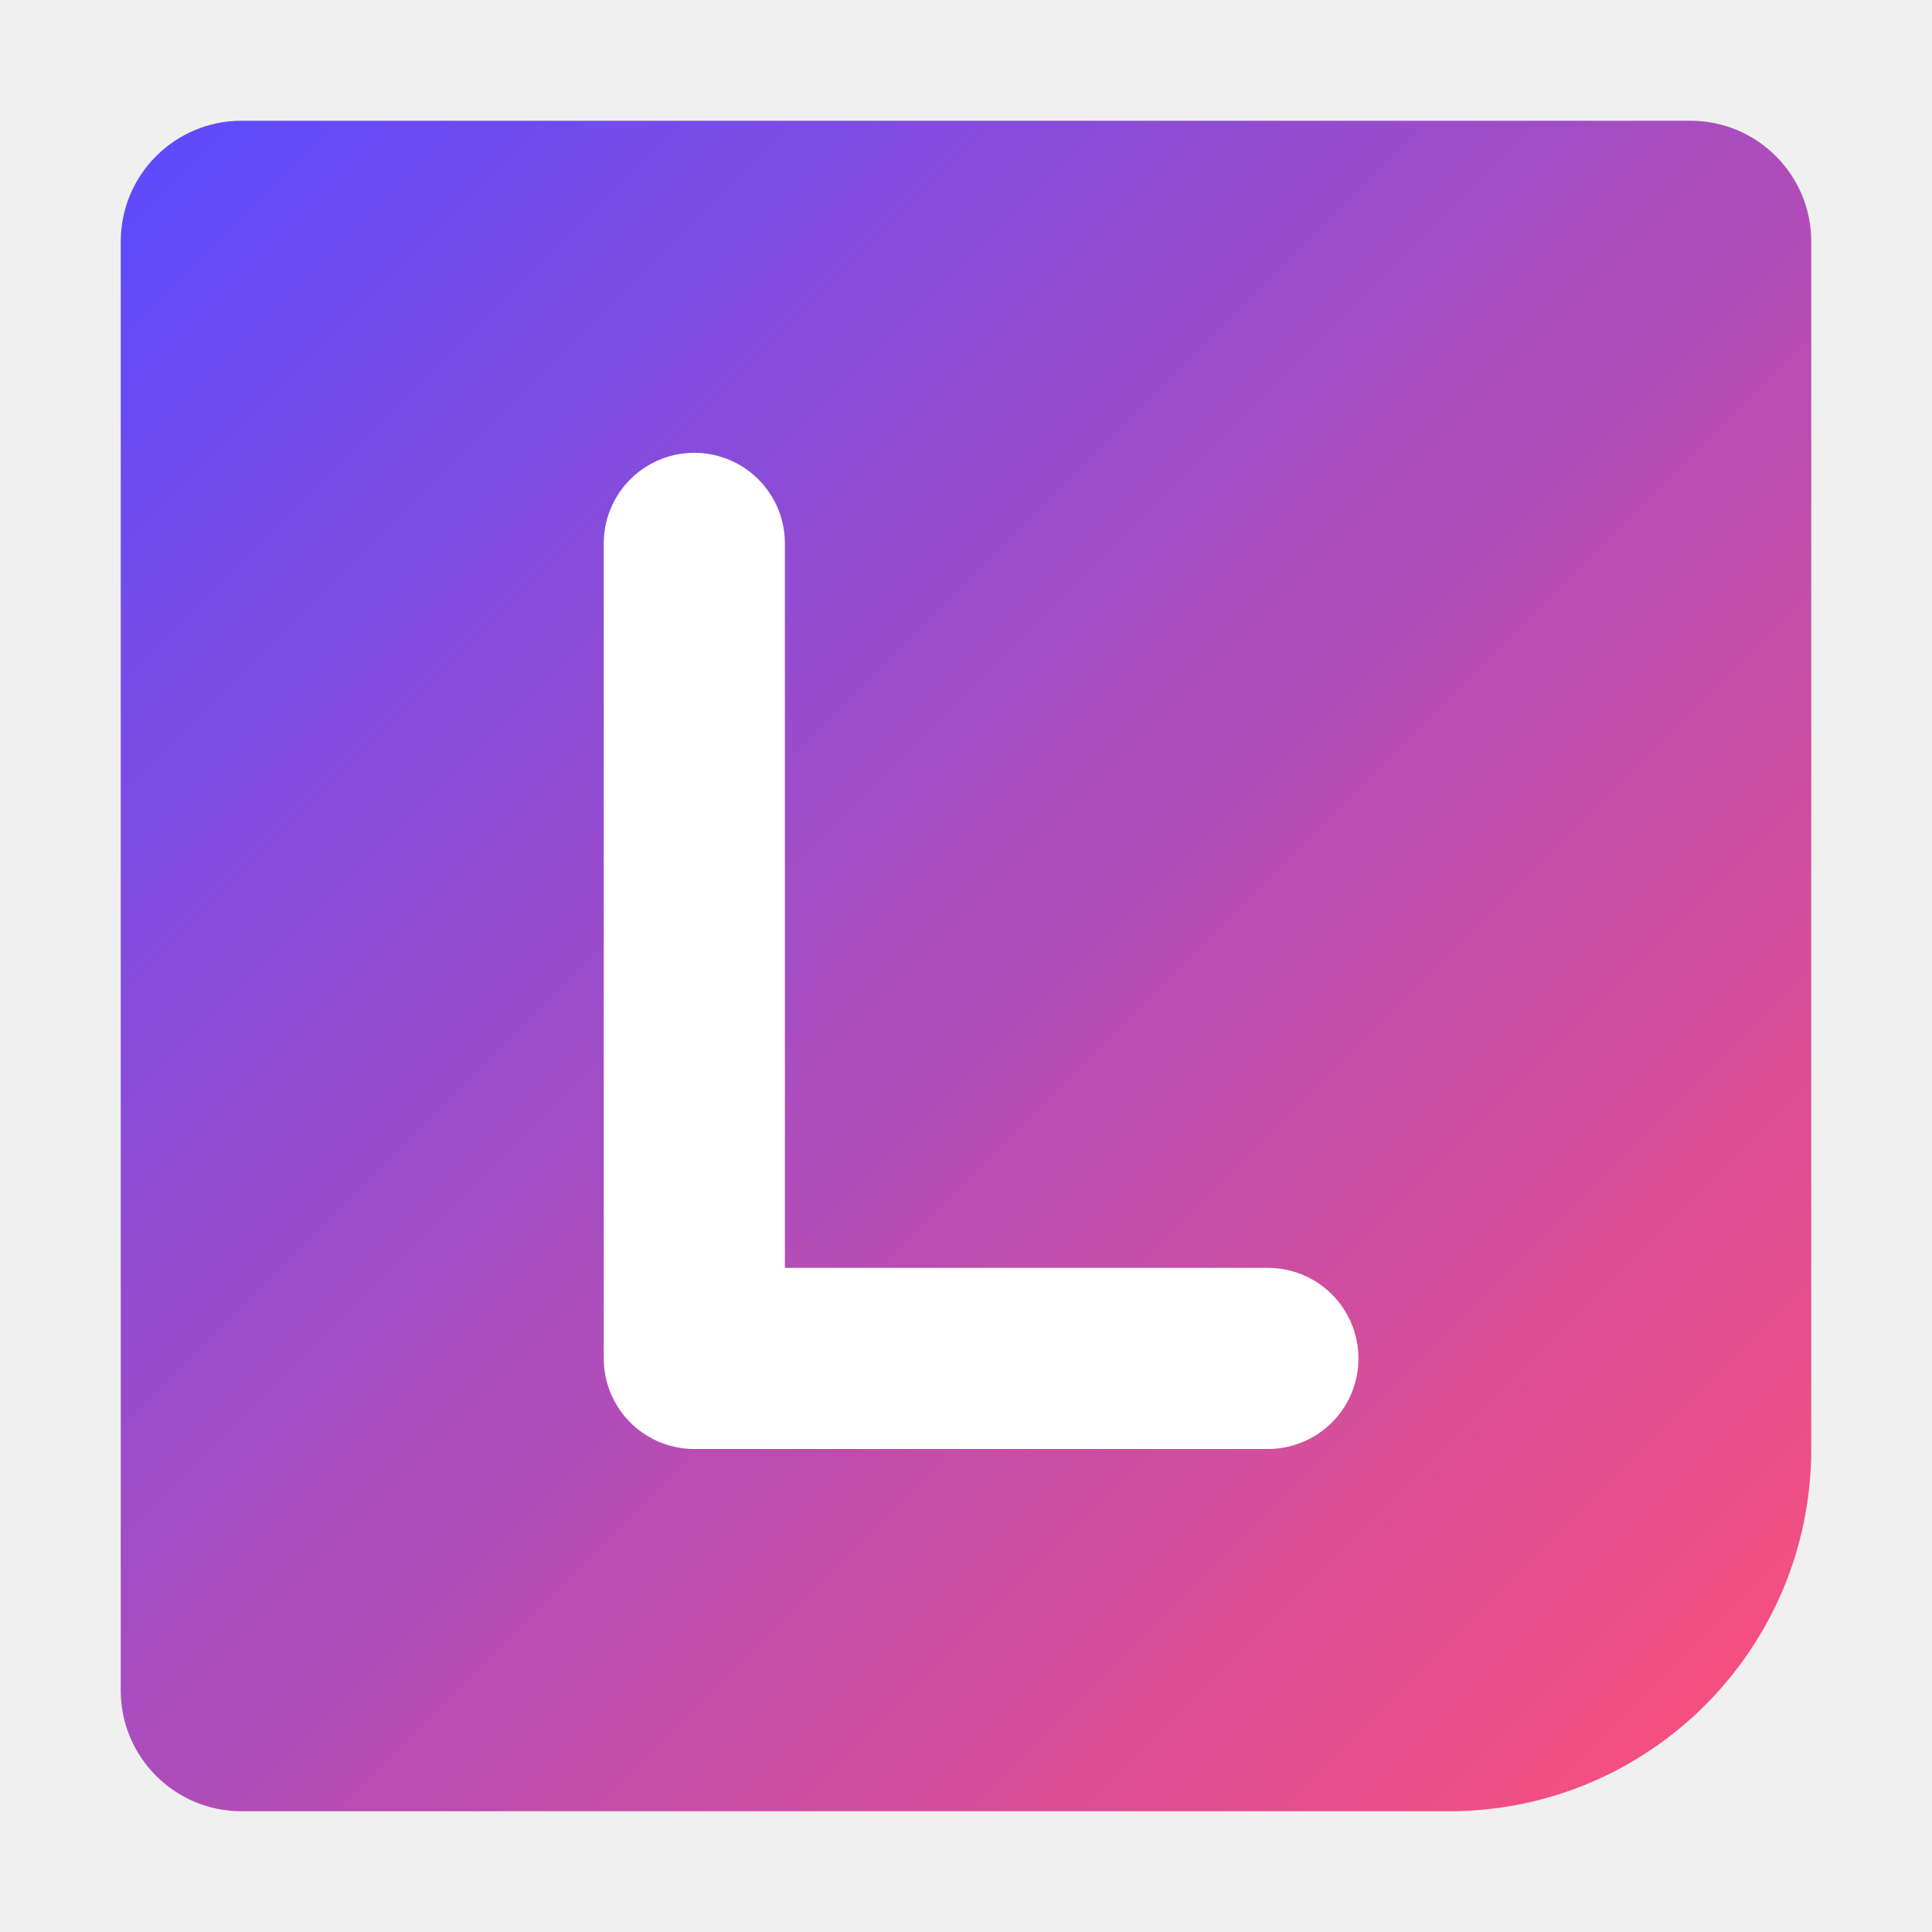
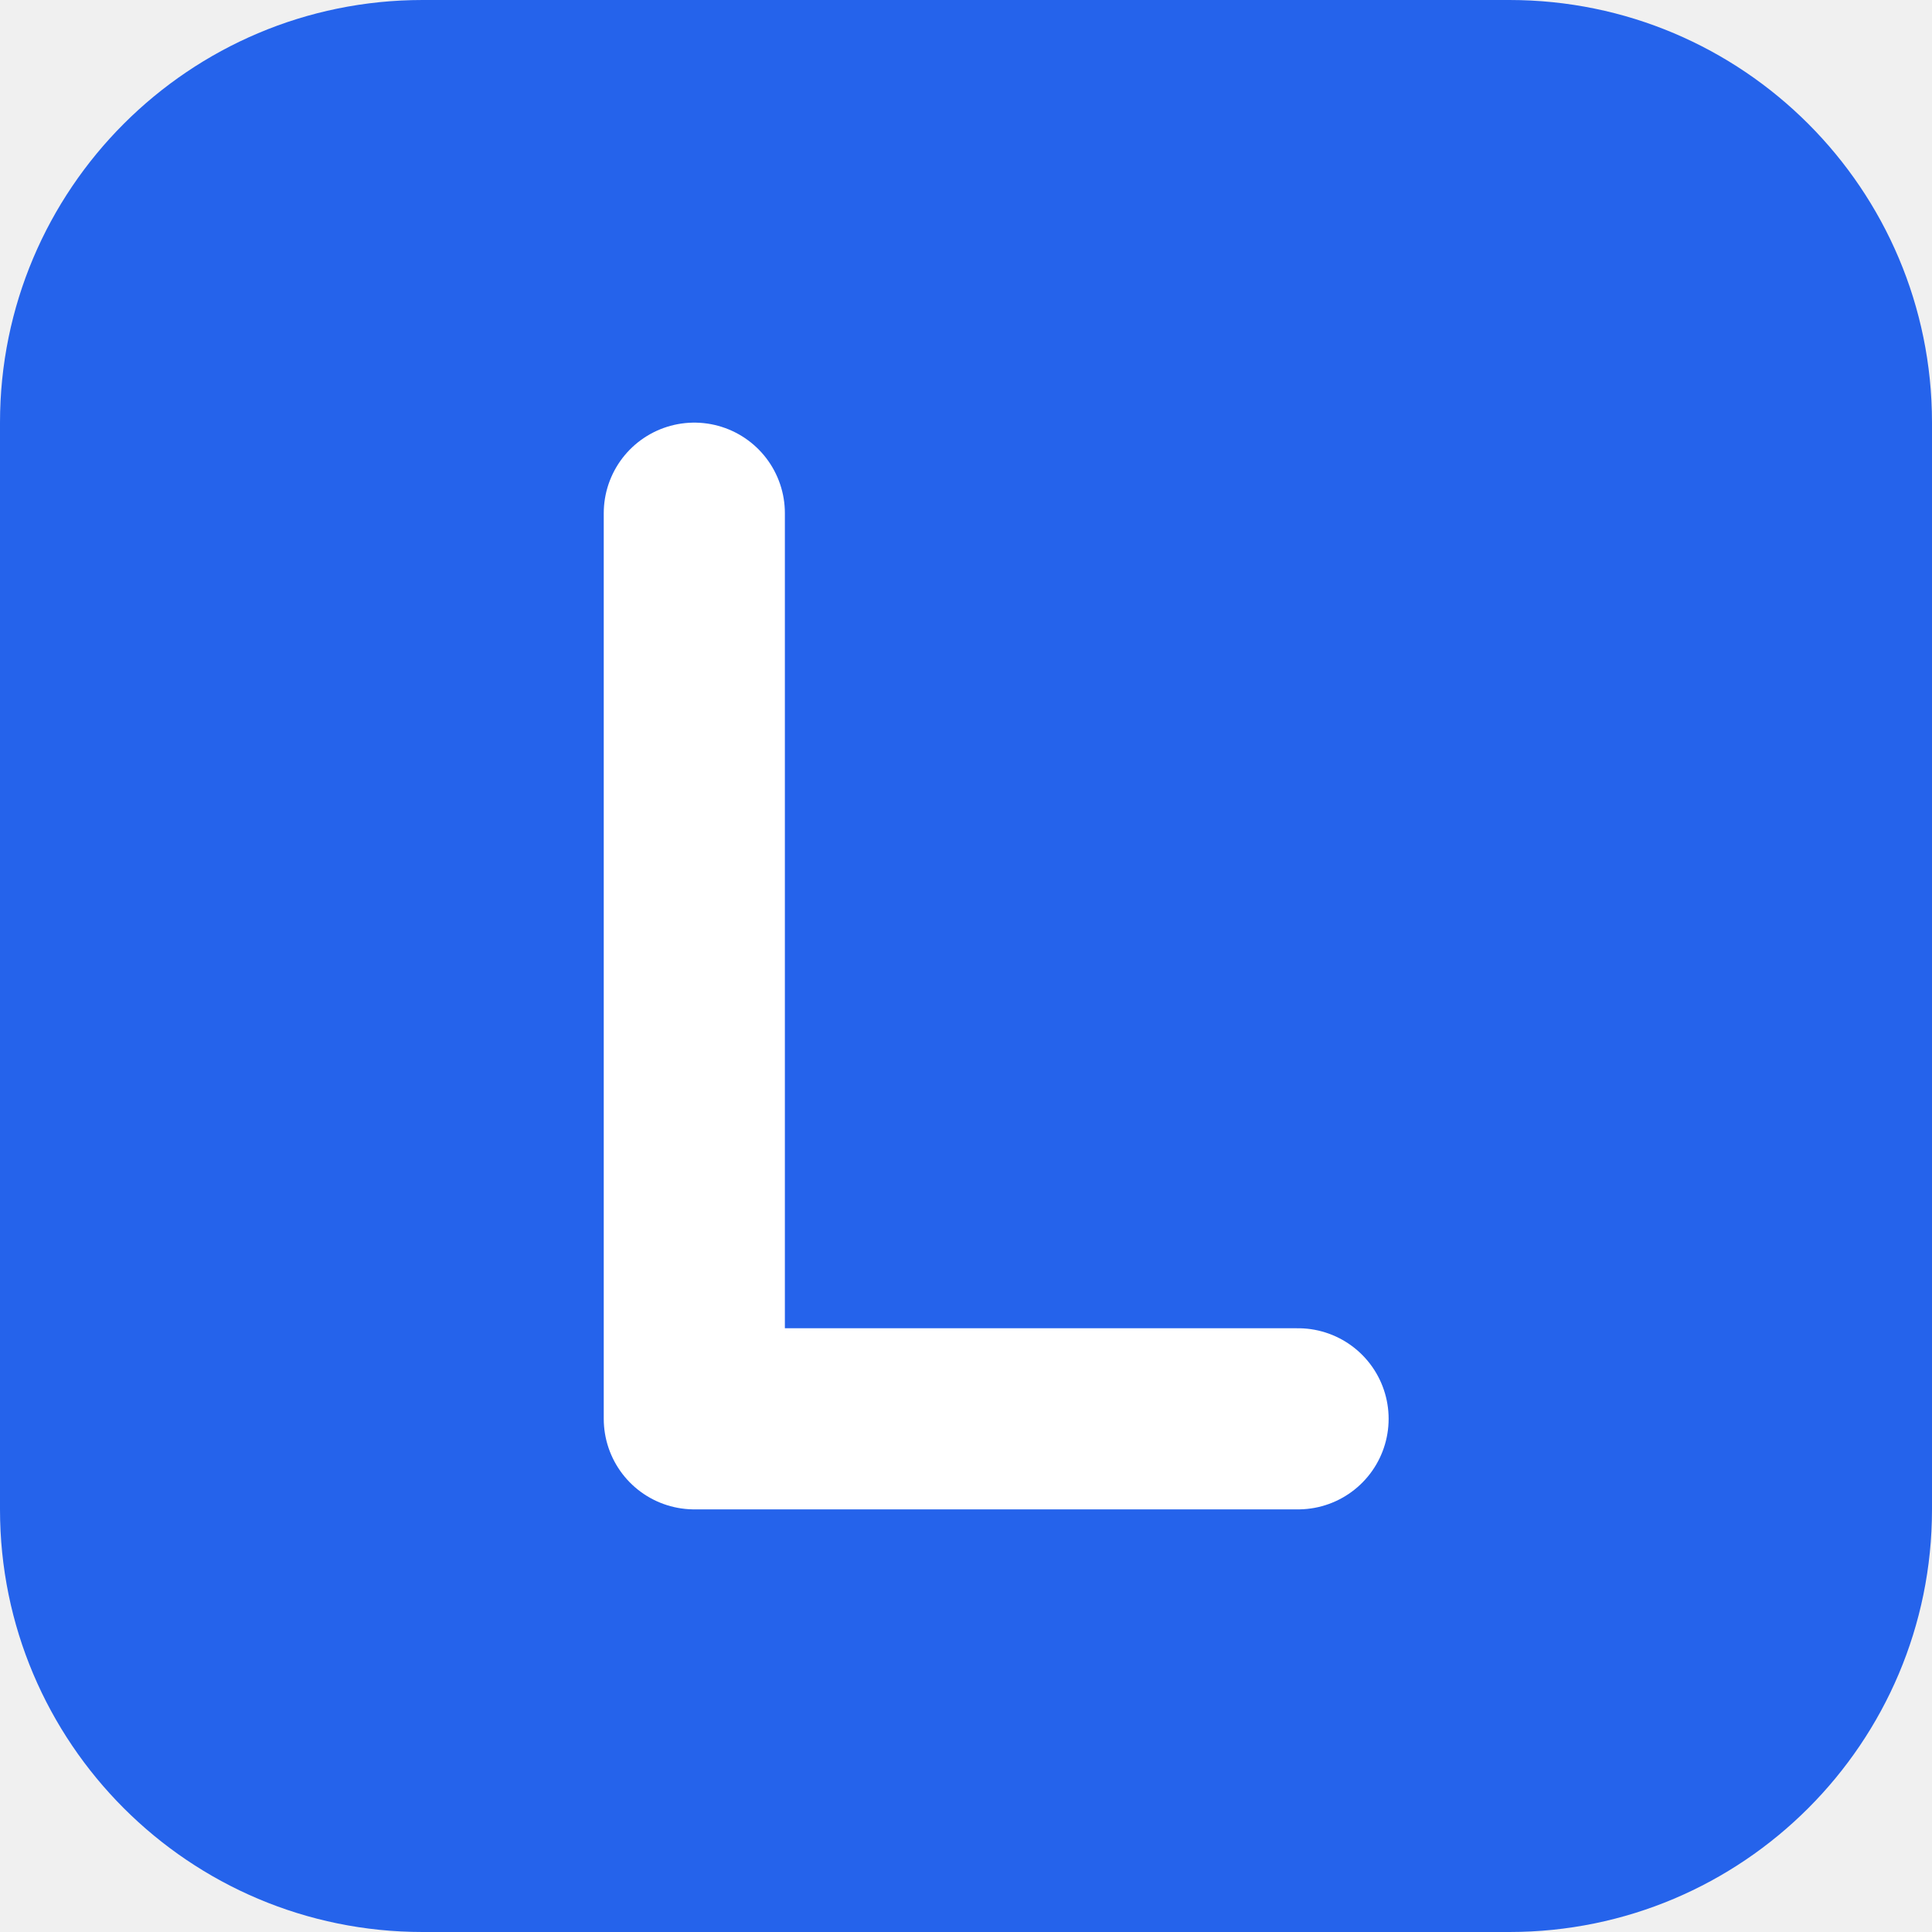
<svg xmlns="http://www.w3.org/2000/svg" viewBox="0 0 64 64">
-   <defs>
-     <linearGradient id="g" x1="0" y1="0" x2="1" y2="1">
-       <stop offset="0" stop-color="#5b4bff" />
-       <stop offset="1" stop-color="#ff4f78" />
-     </linearGradient>
-   </defs>
-   <path d="M8 4h48a4 4 0 0 1 4 4v40a12 12 0 0 1-12 12H8a4 4 0 0 1-4-4V8a4 4 0 0 1 4-4z" fill="url(#g)" />
-   <path d="M23 18v27h19" fill="none" stroke="#fff" stroke-width="6" stroke-linecap="round" stroke-linejoin="round" />
+   <rect width="64" height="64" rx="14" fill="#2563eb" />
+   <path d="M23 17v30h20" fill="none" stroke="#fff" stroke-width="6" stroke-linecap="round" stroke-linejoin="round" />
</svg>
